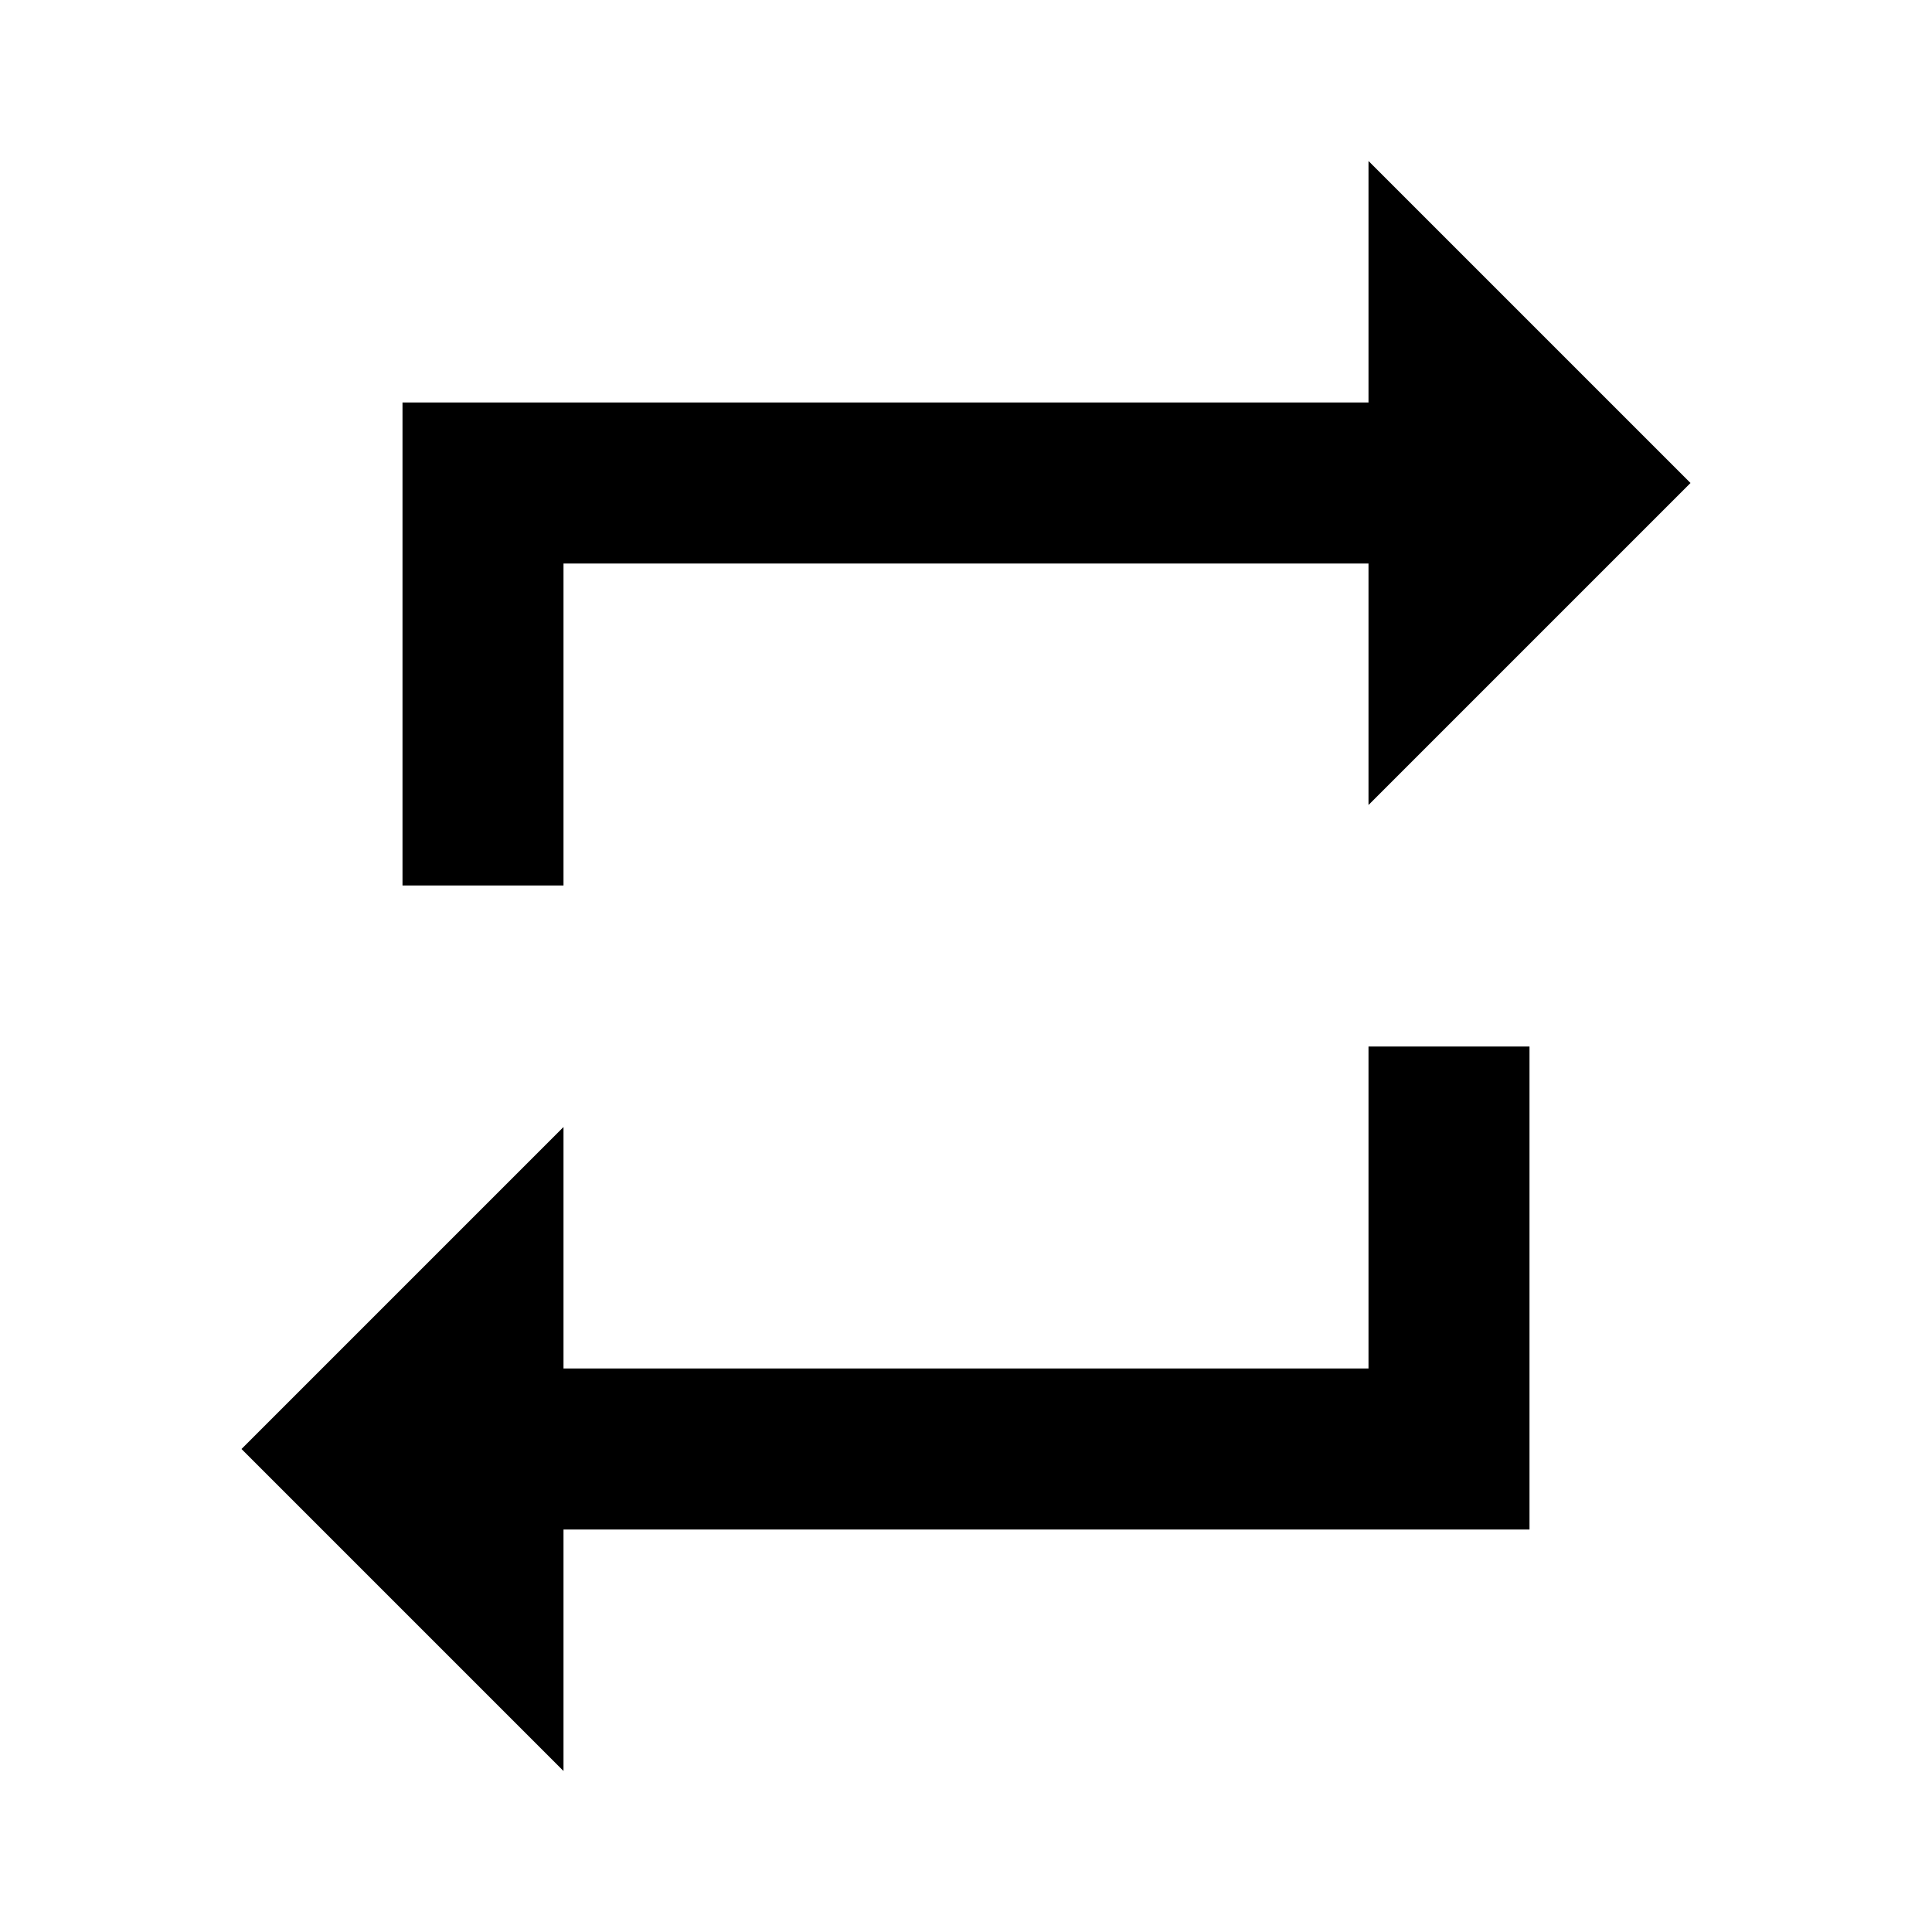
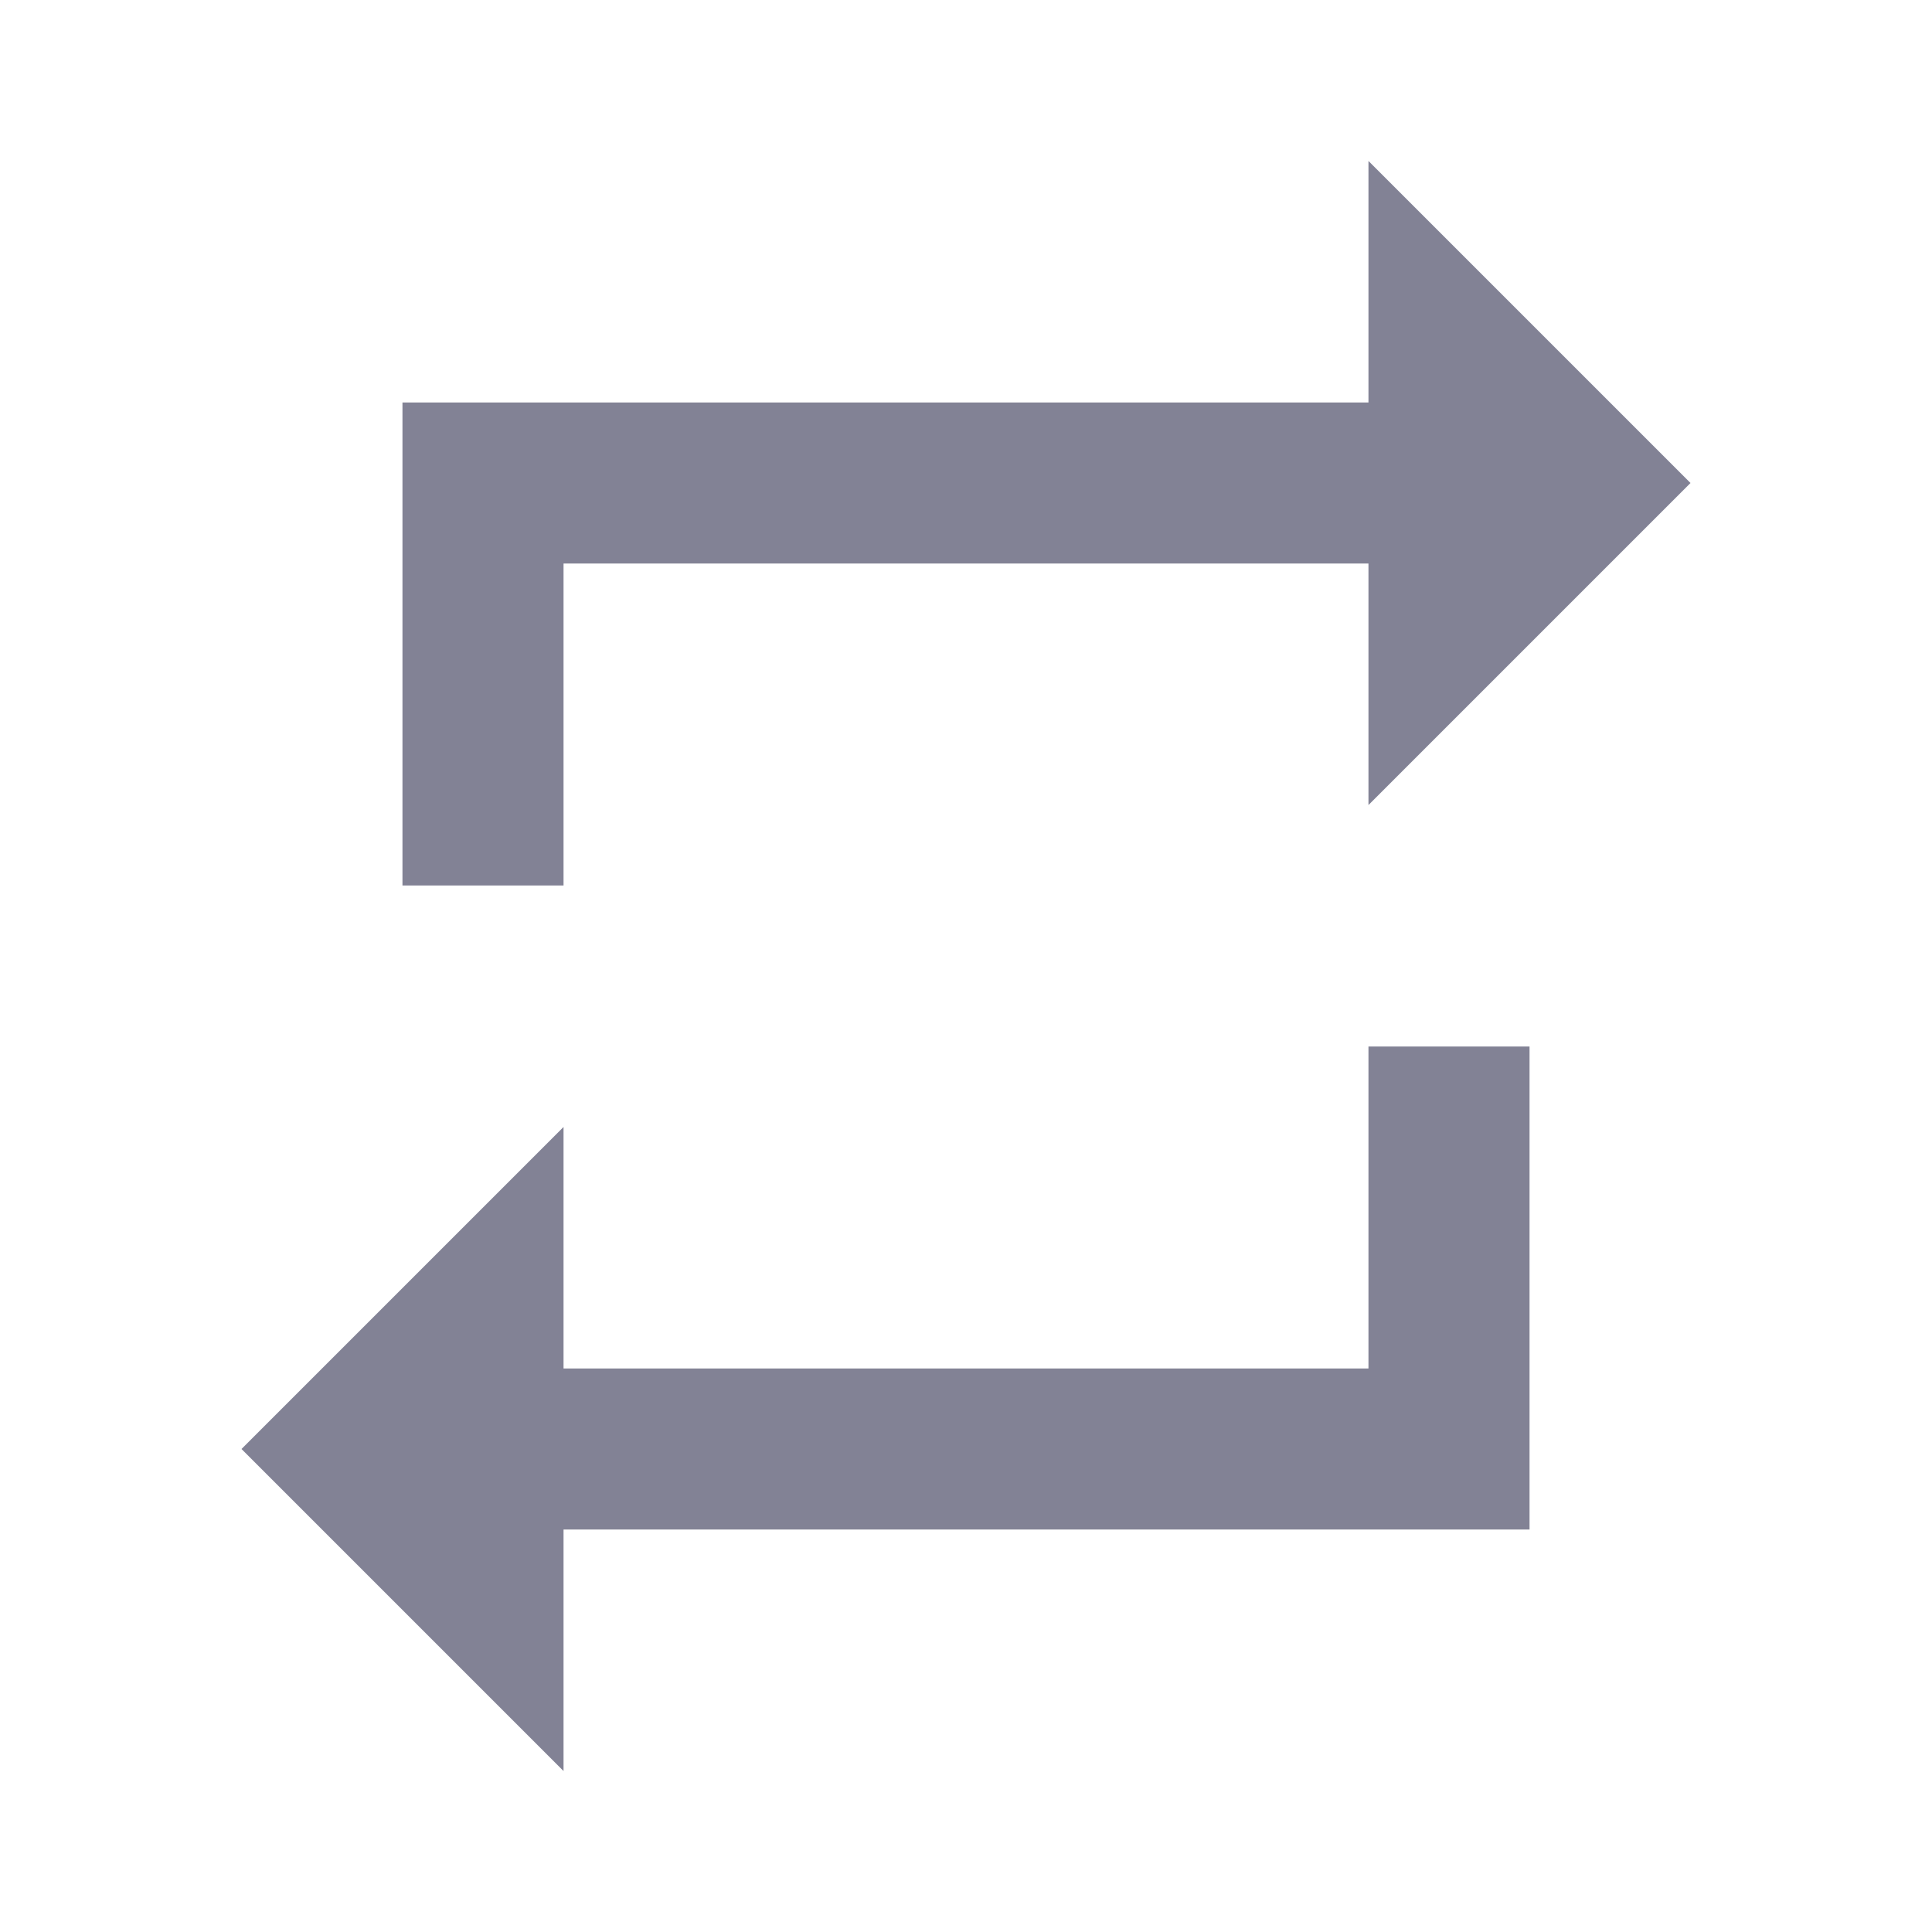
- <svg xmlns="http://www.w3.org/2000/svg" width="24" height="24" viewBox="0 0 24 24" fill="none">
-   <path fill-rule="evenodd" clip-rule="evenodd" d="M17 7H7V11H5V5H17V2L21 6L17 10V7ZM7 17H17V13H19V19H7V22L3 18L7 14V17Z" fill="currentColor" />
+ <svg xmlns="http://www.w3.org/2000/svg" width="16" height="16" viewBox="0 0 16 16" fill="none">
+   <path fill-rule="evenodd" clip-rule="evenodd" d="M11.333 4.667H4.667V7.333H3.333V3.333H11.333V1.333L14 4L11.333 6.667V4.667ZM4.667 11.333H11.333V8.667H12.667V12.667H4.667V14.667L2 12L4.667 9.333V11.333Z" fill="#828295" />
</svg>
